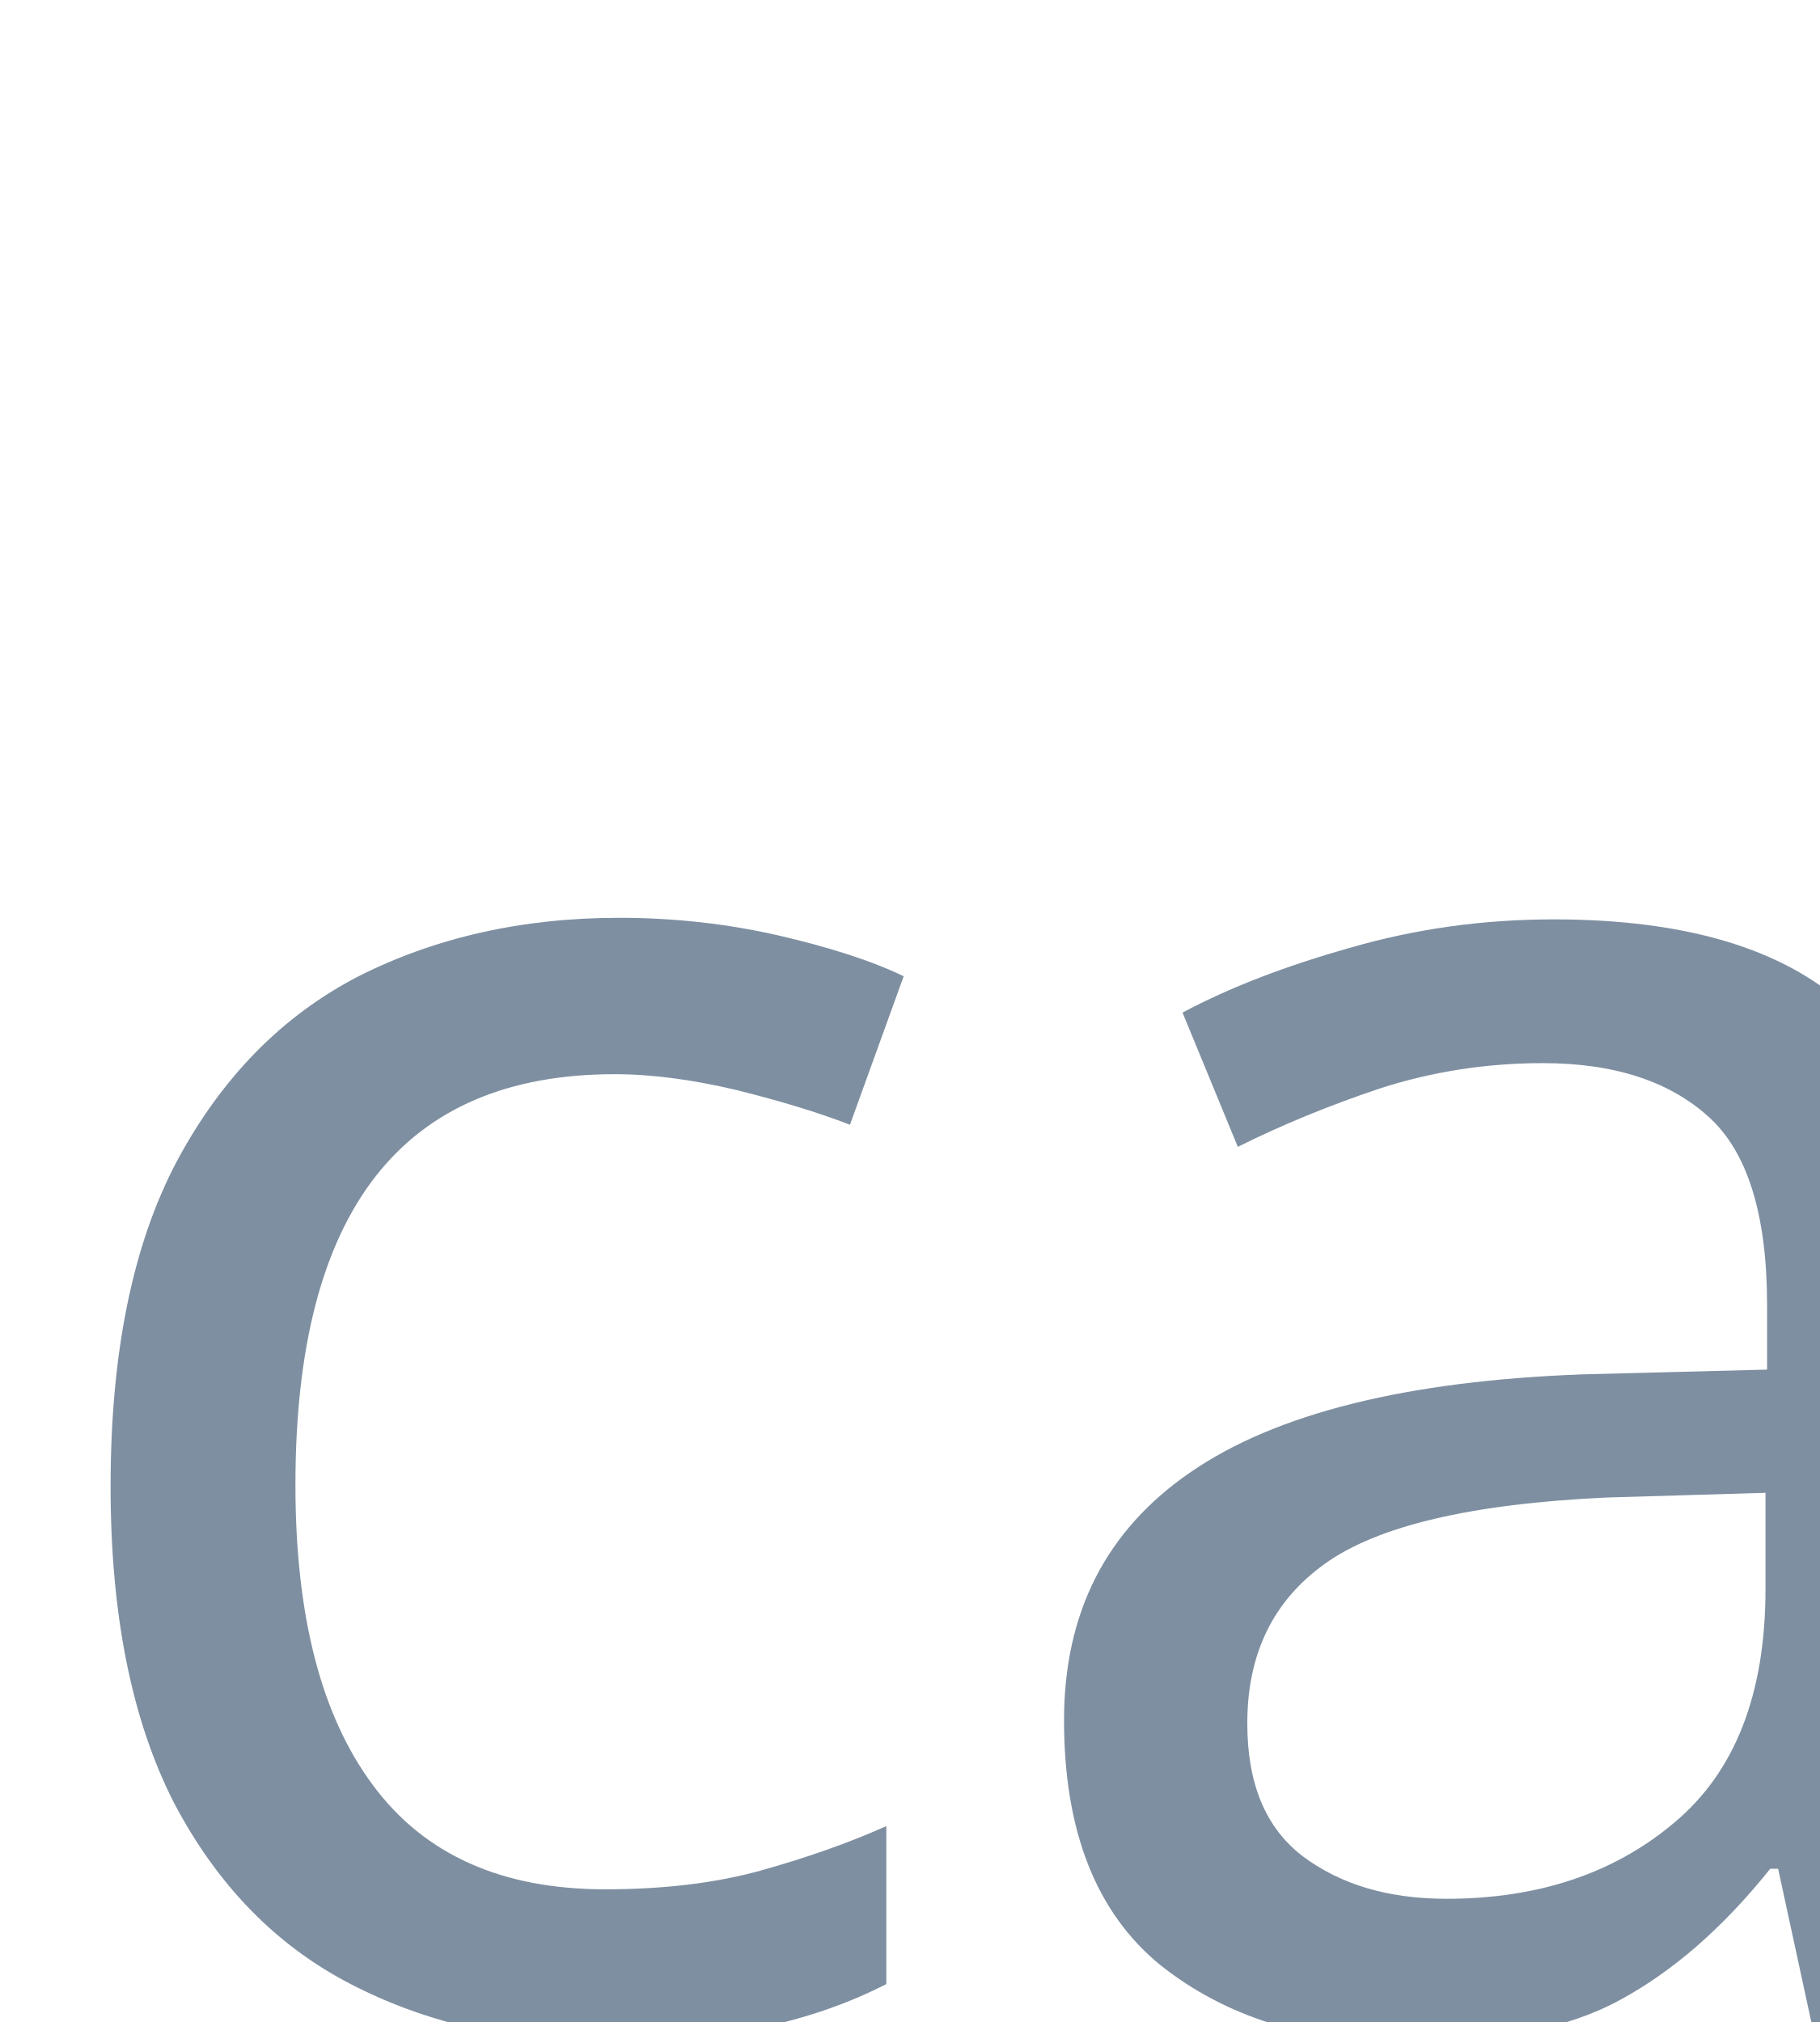
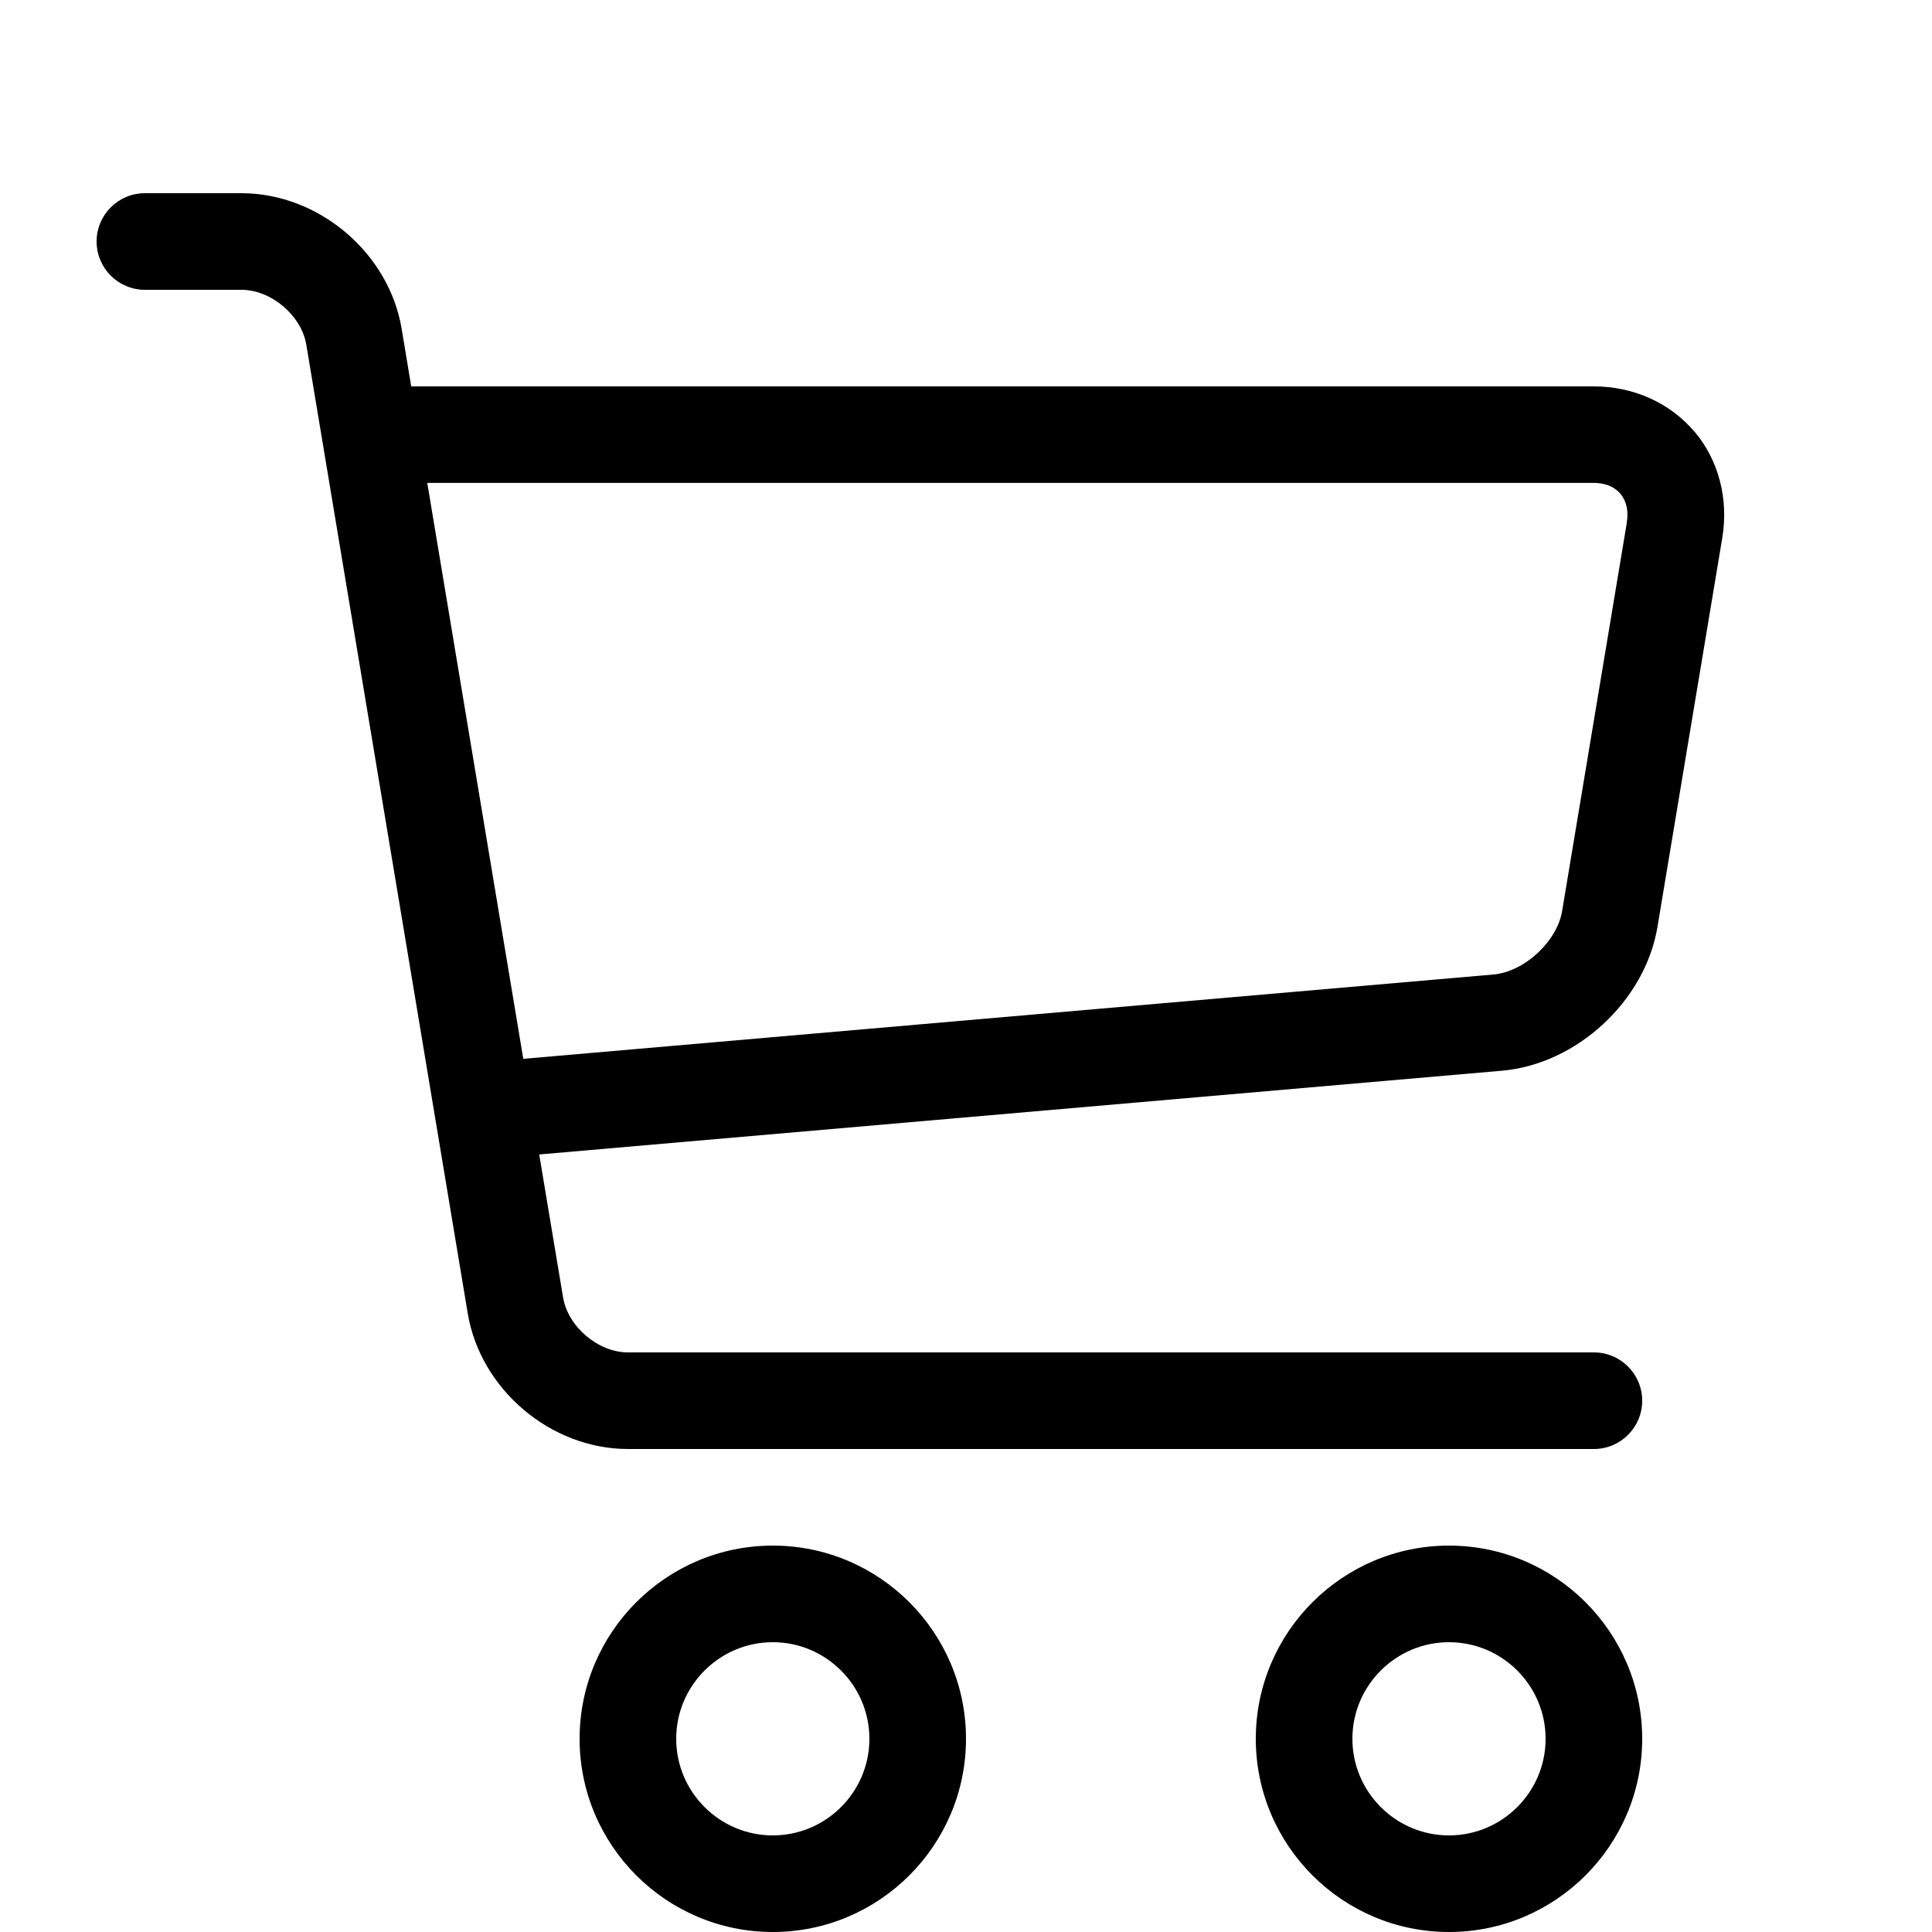
- <svg xmlns="http://www.w3.org/2000/svg" width="18px" height="20px">
-   <text kerning="auto" font-family="Myriad Pro" fill="rgb(0, 0, 0)" font-size="20px" x="0px" y="20px">
-     <tspan font-size="20px" font-family="Linearicons" fill="#7E8FA1">cart</tspan>
-   </text>
+ <svg xmlns="http://www.w3.org/2000/svg" version="1.1" width="20" height="20" viewBox="0 0 20 20">
+   <path fill="#000000" d="M8 20c-1.103 0-2-0.897-2-2s0.897-2 2-2 2 0.897 2 2-0.897 2-2 2zM8 17c-0.551 0-1 0.449-1 1s0.449 1 1 1 1-0.449 1-1-0.449-1-1-1z" />
+   <path fill="#000000" d="M15 20c-1.103 0-2-0.897-2-2s0.897-2 2-2 2 0.897 2 2-0.897 2-2 2zM15 17c-0.551 0-1 0.449-1 1s0.449 1 1 1 1-0.449 1-1-0.449-1-1-1z" />
+   <path fill="#000000" d="M17.539 4.467c-0.251-0.297-0.63-0.467-1.039-0.467h-12.243l-0.099-0.596c-0.131-0.787-0.859-1.404-1.658-1.404h-1c-0.276 0-0.5 0.224-0.5 0.5s0.224 0.5 0.5 0.5h1c0.307 0 0.621 0.266 0.671 0.569l1.671 10.027c0.131 0.787 0.859 1.404 1.658 1.404h10c0.276 0 0.5-0.224 0.5-0.5s-0.224-0.5-0.5-0.5h-10c-0.307 0-0.621-0.266-0.671-0.569l-0.247-1.48 9.965-0.867c0.775-0.067 1.483-0.721 1.611-1.489l0.671-4.027c0.067-0.404-0.038-0.806-0.289-1.102zM16.842 5.404l-0.671 4.027c-0.053 0.316-0.391 0.629-0.711 0.657l-10.043 0.873-0.994-5.962h12.076c0.117 0 0.215 0.040 0.276 0.113s0.085 0.176 0.066 0.291z" />
</svg>
